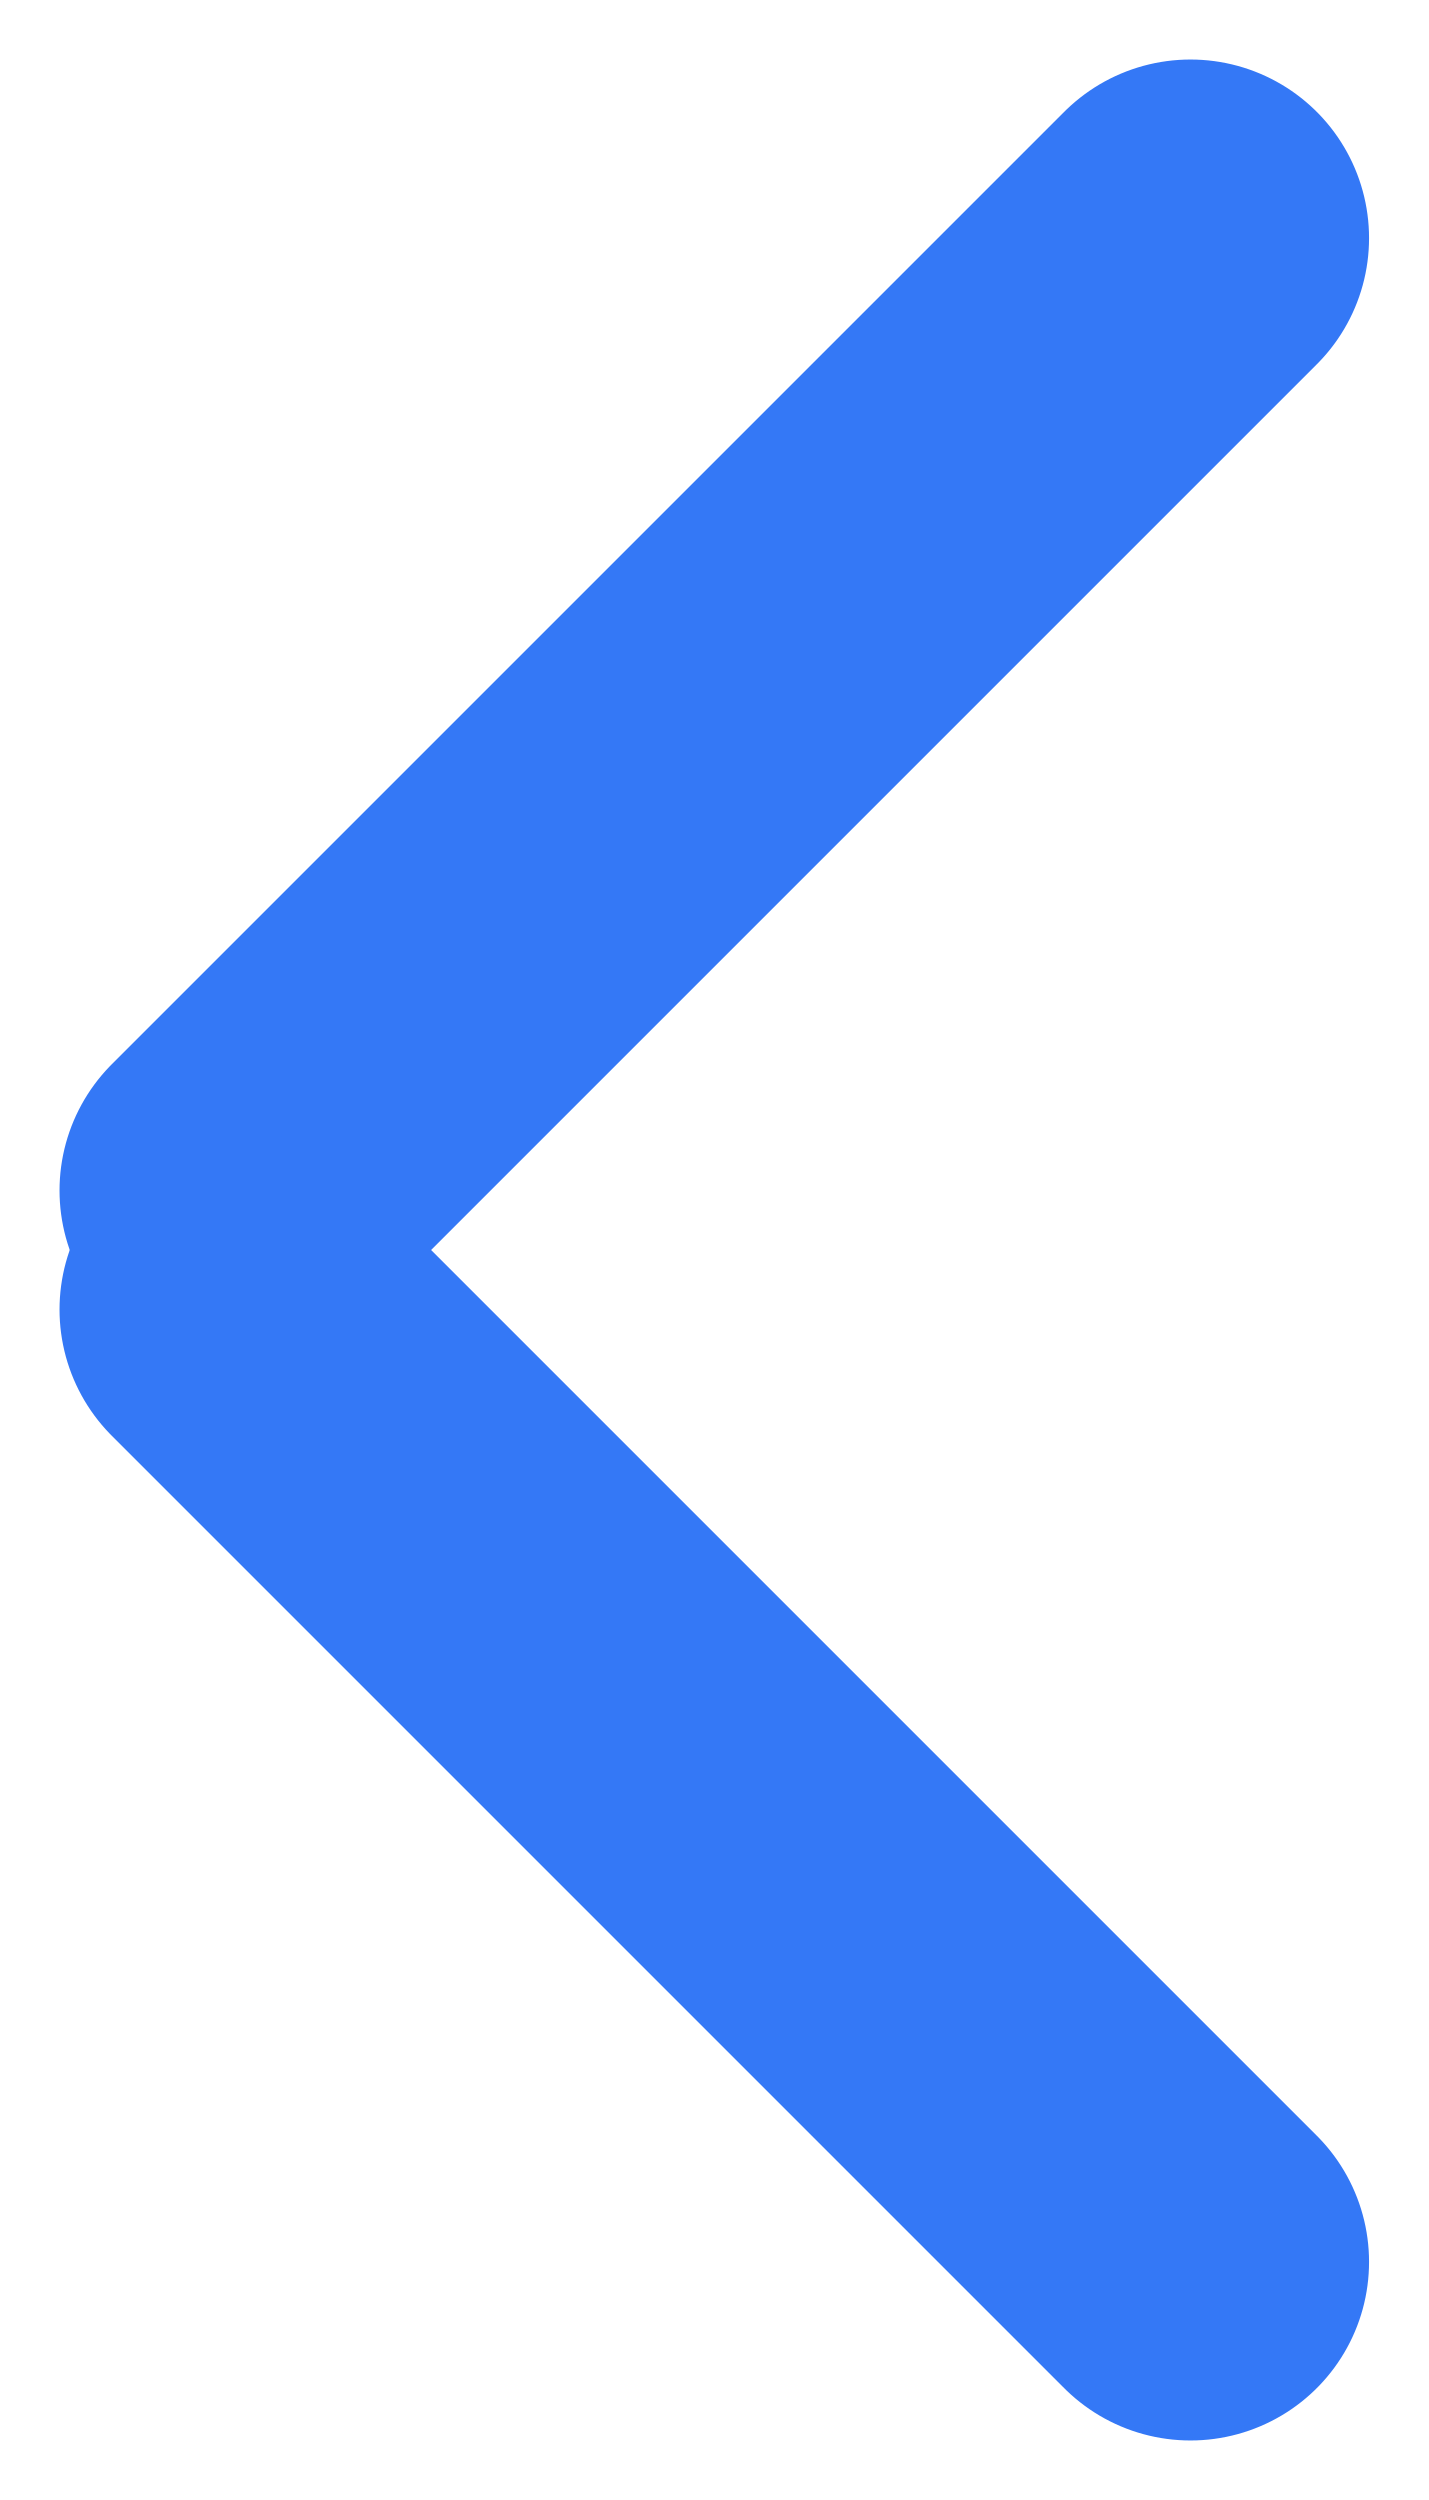
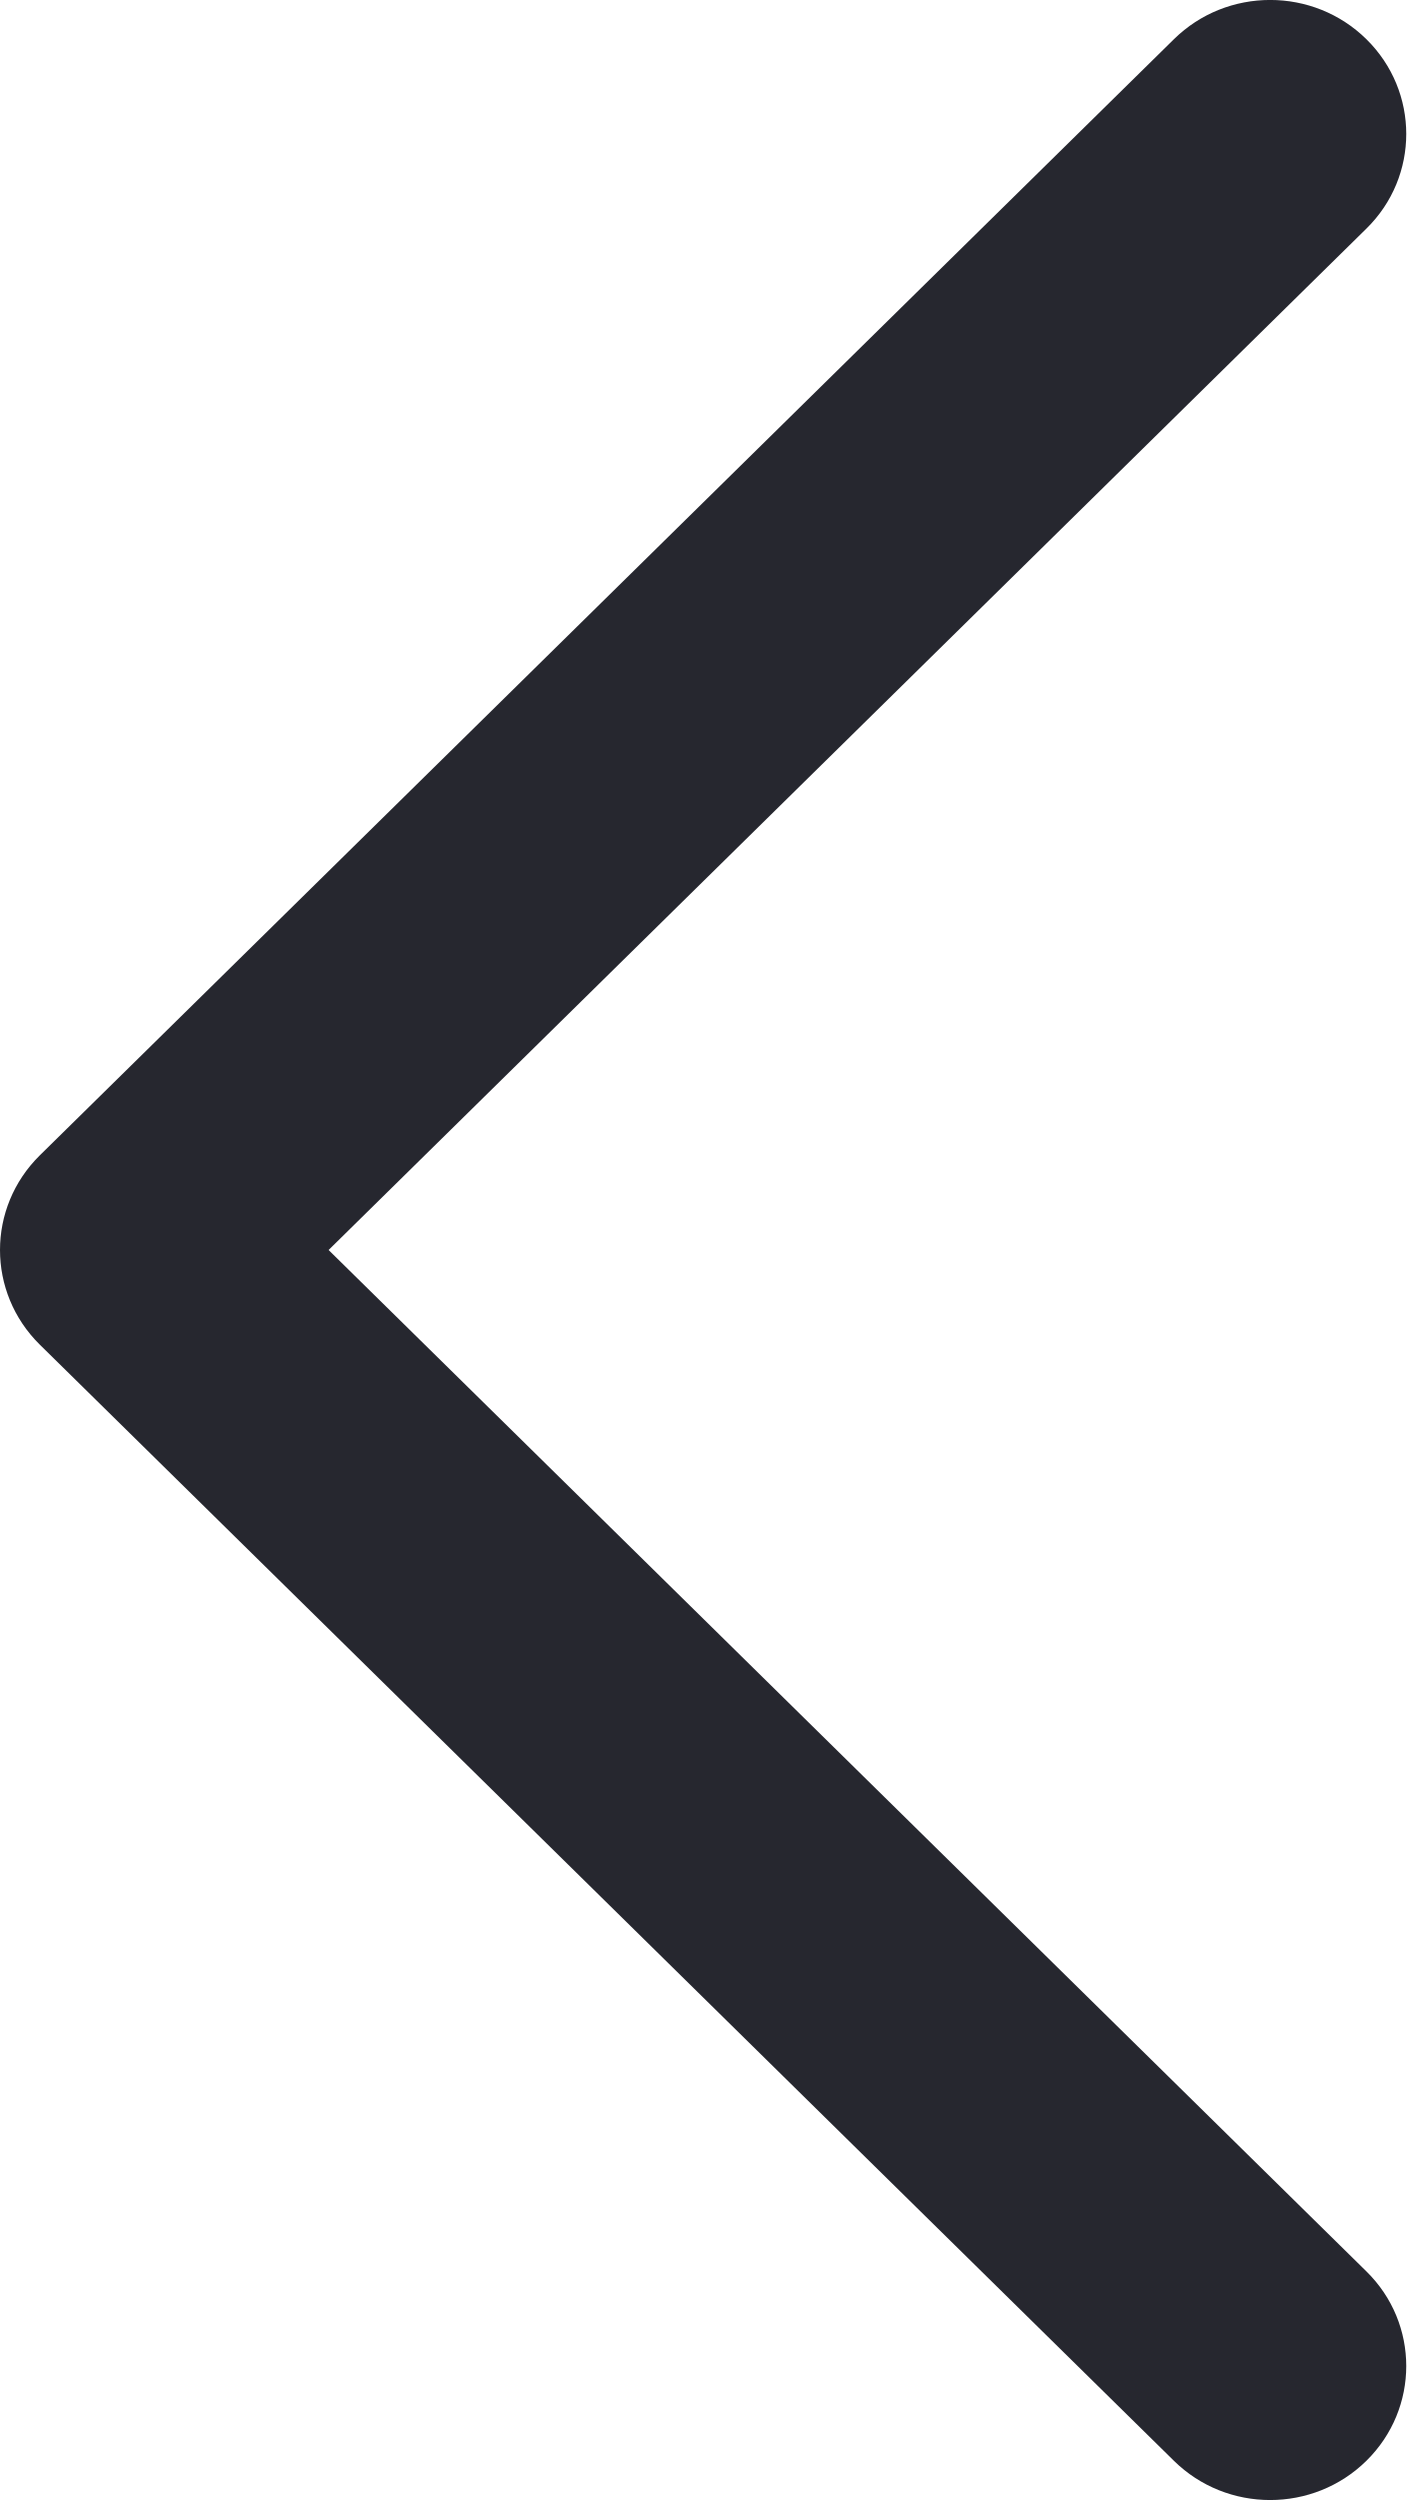
- <svg xmlns="http://www.w3.org/2000/svg" width="12" height="21" viewBox="0 0 12 21" fill="none">
-   <path d="M10 2L2 10" stroke="#3478f6" stroke-width="3" stroke-linecap="round" />
-   <path d="M10 19L2 11" stroke="#3478f6" stroke-width="3" stroke-linecap="round" />
+ <svg xmlns="http://www.w3.org/2000/svg" width="9" height="16" viewBox="0 0 9 16" fill="none">
+   <path fill-rule="evenodd" clip-rule="evenodd" d="M8.745 0.251C8.405 -0.084 7.853 -0.084 7.513 0.251L0.255 7.394C-0.085 7.729 -0.085 8.271 0.255 8.606L7.513 15.749C7.853 16.084 8.405 16.084 8.745 15.749C9.085 15.414 9.085 14.871 8.745 14.537L2.103 8L8.745 1.463C9.085 1.129 9.085 0.586 8.745 0.251Z" fill="#26272F" />
</svg>
